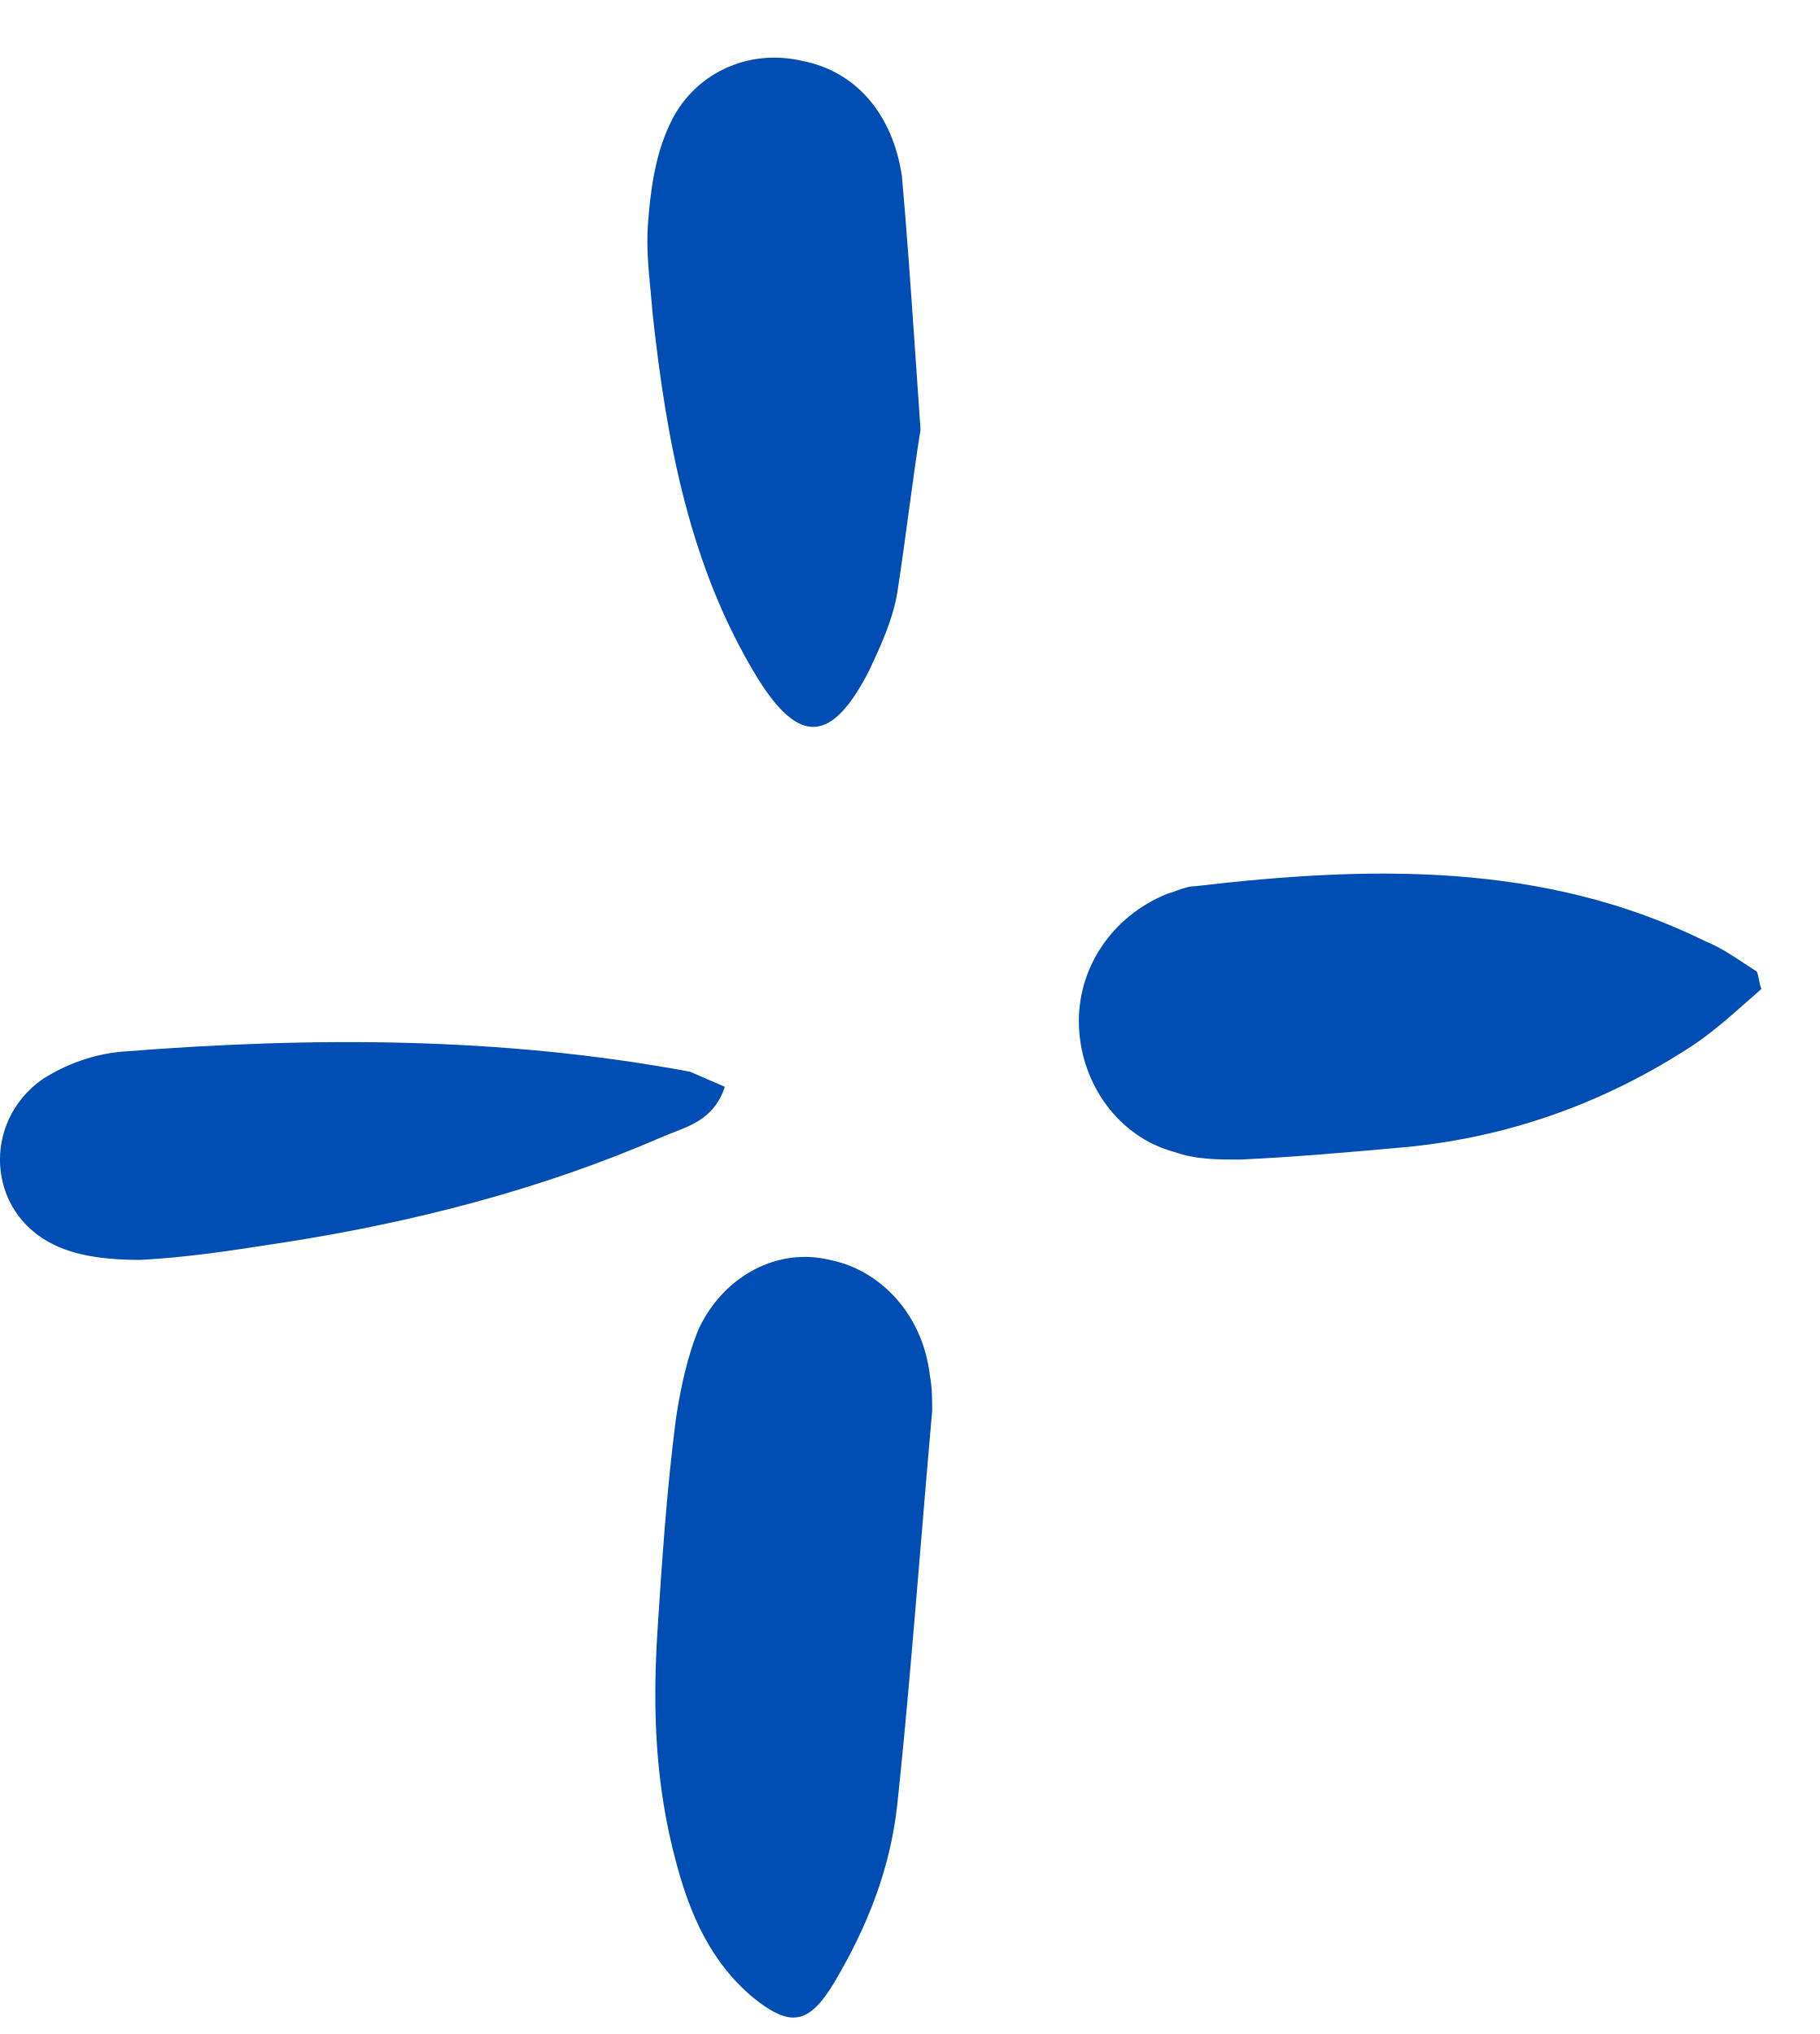
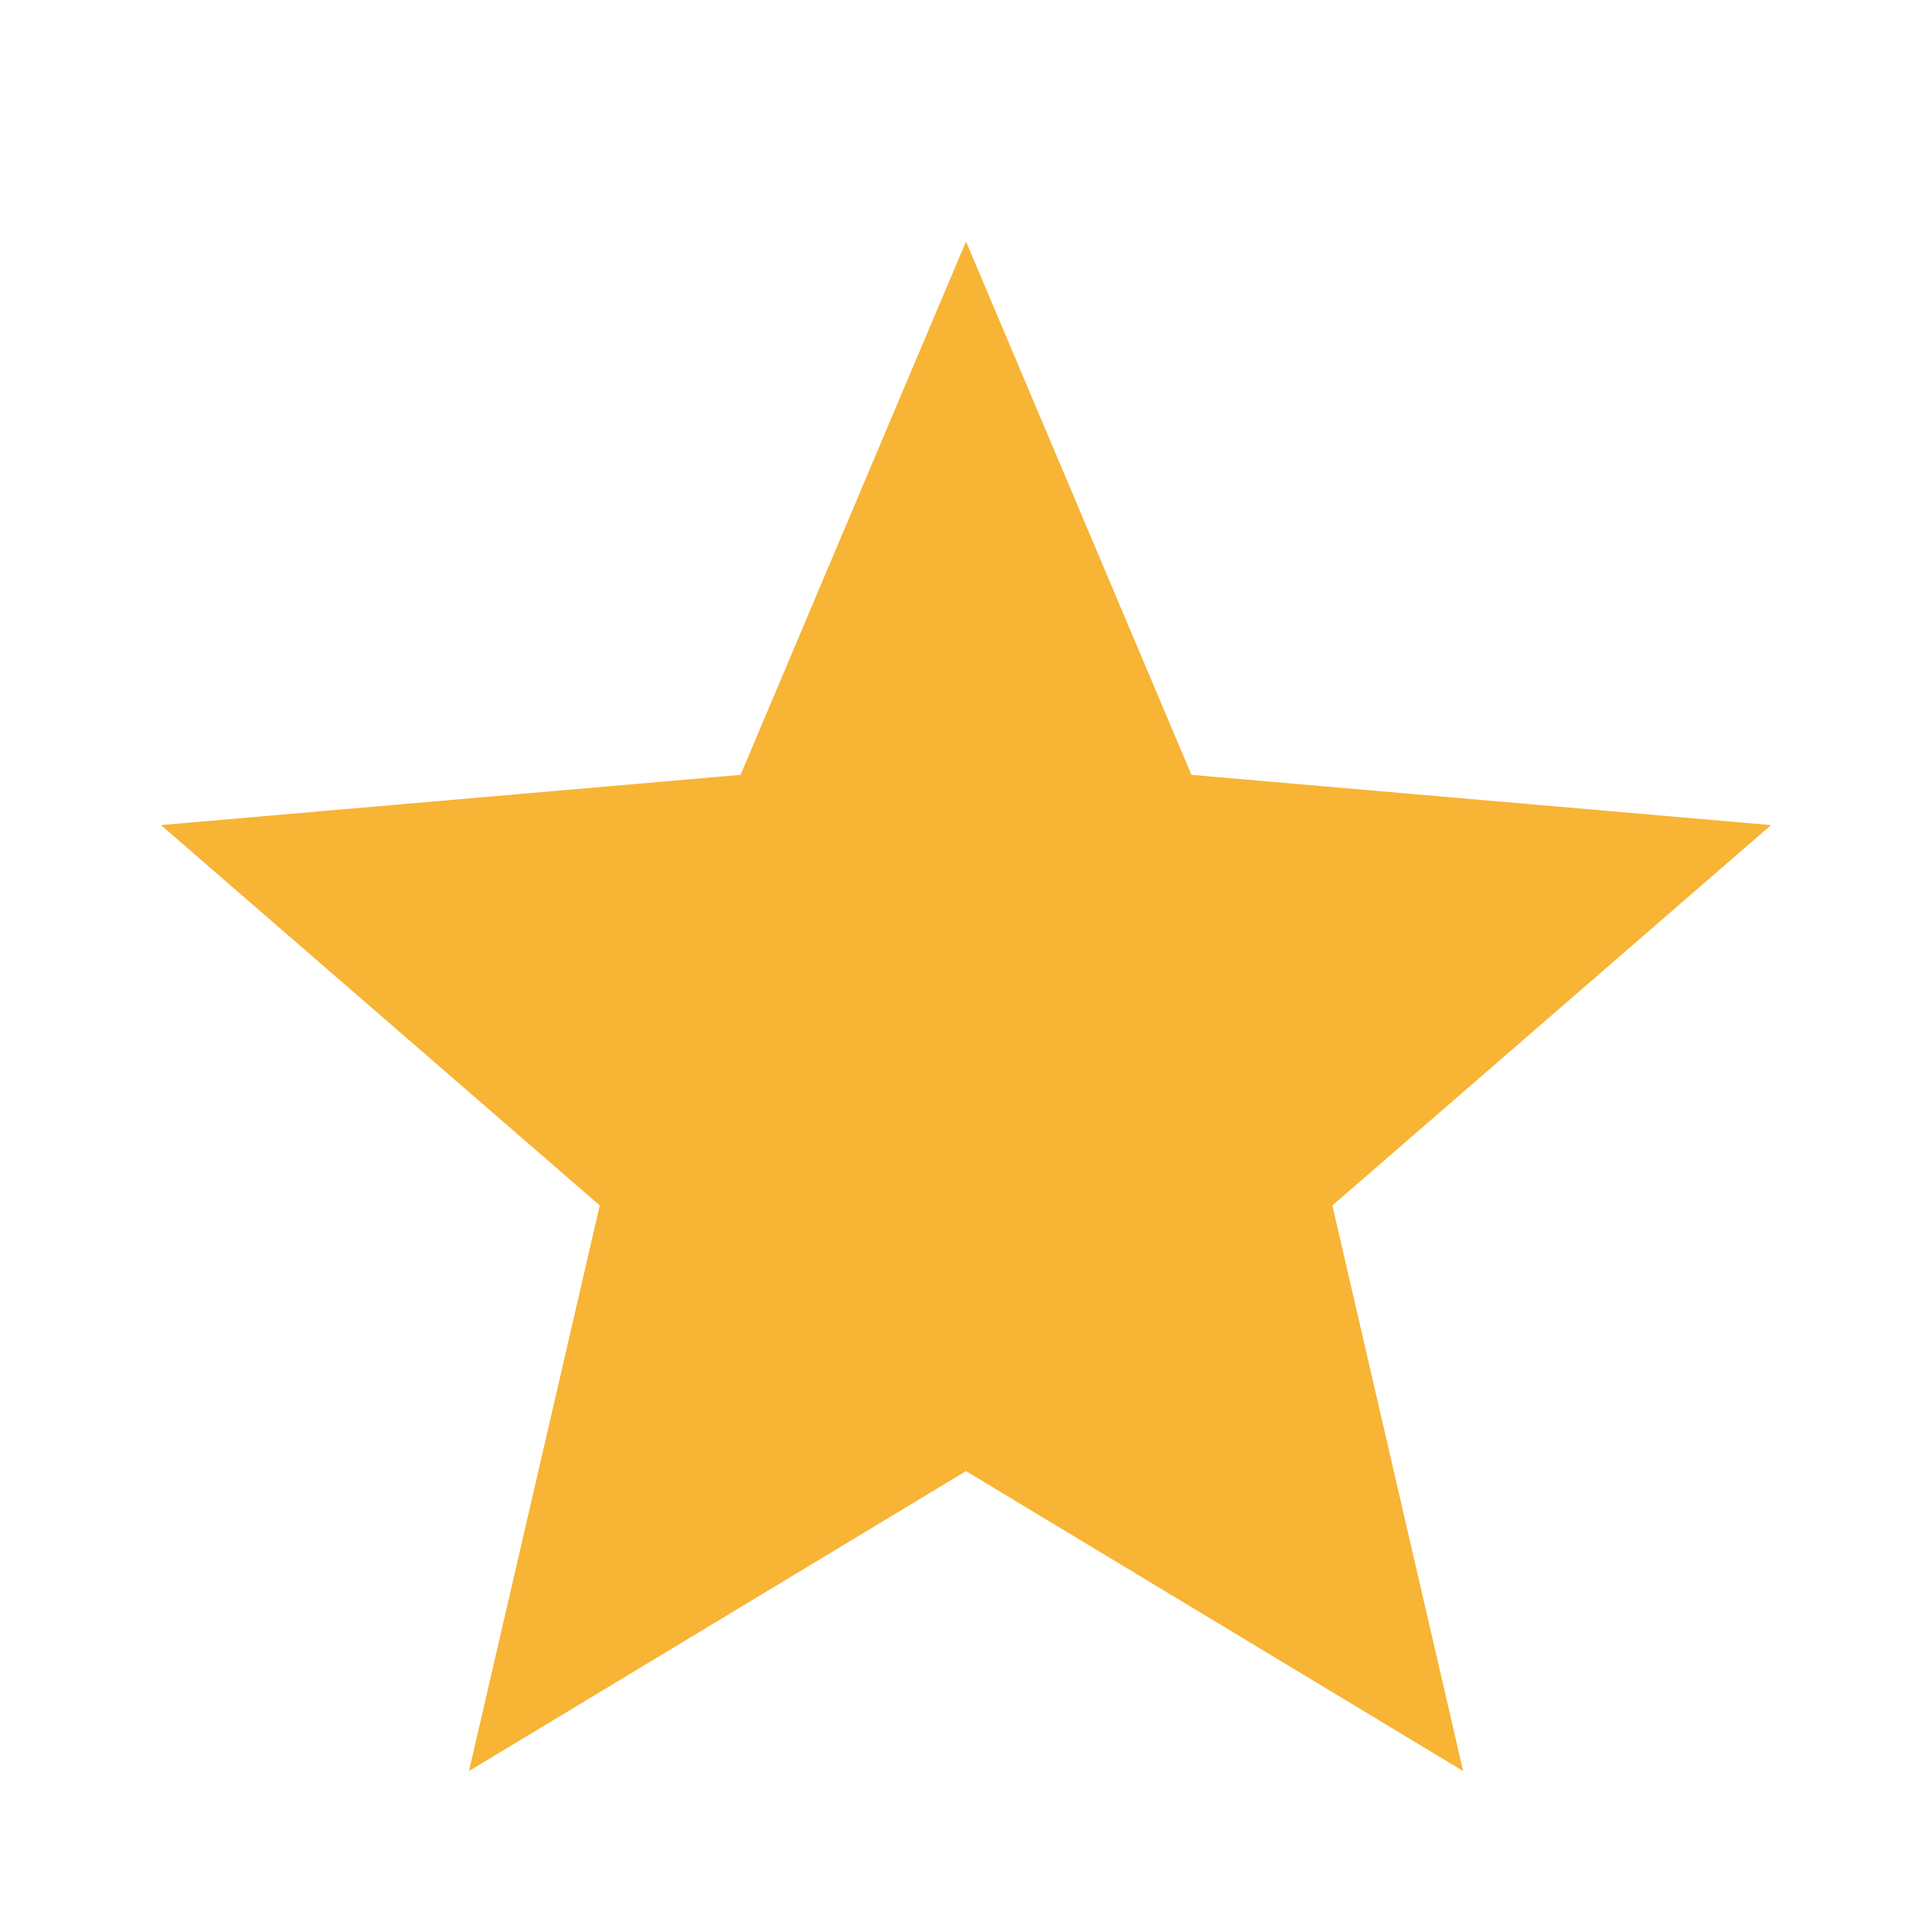
- <svg xmlns="http://www.w3.org/2000/svg" width="17" height="19" viewBox="0 0 17 19" fill="none">
-   <path fill-rule="evenodd" clip-rule="evenodd" d="M8.497 4.721C8.462 4.98 8.425 5.258 8.382 5.536C8.338 5.794 8.229 6.028 8.12 6.262C7.772 6.942 7.468 6.965 7.076 6.333C6.445 5.302 6.227 4.13 6.097 2.935C6.091 2.865 6.085 2.794 6.078 2.724C6.058 2.513 6.037 2.302 6.053 2.091C6.075 1.787 6.119 1.459 6.249 1.178C6.467 0.685 6.989 0.451 7.489 0.568C7.99 0.662 8.338 1.06 8.425 1.646C8.471 2.162 8.507 2.677 8.547 3.26C8.563 3.498 8.58 3.748 8.599 4.013C8.566 4.214 8.533 4.457 8.497 4.721ZM16.313 9.362C16.36 9.32 16.407 9.279 16.454 9.238C16.443 9.215 16.438 9.186 16.432 9.156C16.427 9.127 16.421 9.098 16.41 9.074C16.368 9.048 16.326 9.021 16.283 8.992C16.172 8.919 16.058 8.844 15.932 8.793C14.409 8.043 12.777 8.09 11.167 8.278C11.109 8.278 11.051 8.298 10.993 8.319C10.963 8.33 10.935 8.34 10.906 8.348C10.383 8.559 10.057 9.051 10.079 9.59C10.101 10.129 10.449 10.621 10.971 10.761C11.167 10.832 11.384 10.832 11.58 10.832C12.102 10.808 12.624 10.761 13.147 10.714C14.082 10.621 14.953 10.316 15.758 9.801C15.963 9.672 16.141 9.514 16.313 9.362ZM6.315 13.245C6.227 13.925 6.184 14.581 6.14 15.26C6.097 15.963 6.119 16.666 6.315 17.393C6.445 17.885 6.641 18.33 7.033 18.658C7.381 18.939 7.555 18.916 7.794 18.517C8.099 18.002 8.316 17.463 8.382 16.854C8.467 16.053 8.534 15.242 8.601 14.434C8.636 14.013 8.671 13.592 8.708 13.175C8.708 13.081 8.708 12.964 8.686 12.847C8.621 12.284 8.229 11.863 7.751 11.769C7.272 11.652 6.771 11.909 6.532 12.402C6.423 12.659 6.358 12.964 6.315 13.245ZM6.289 10.579C6.48 10.505 6.68 10.428 6.771 10.152L6.445 10.011C4.683 9.683 2.92 9.683 1.136 9.824C0.875 9.847 0.614 9.941 0.396 10.082C-0.17 10.48 -0.126 11.324 0.505 11.628C0.744 11.745 1.049 11.769 1.31 11.769C1.738 11.747 2.148 11.684 2.573 11.618C2.602 11.614 2.63 11.609 2.659 11.605C3.856 11.418 5.053 11.113 6.184 10.621C6.218 10.606 6.254 10.592 6.289 10.579Z" fill="#004DB3" />
+ <svg xmlns="http://www.w3.org/2000/svg" width="16" height="16" viewBox="0 0 16 16" fill="none">
+   <mask id="mask0_1476_437" style="mask-type:alpha" maskUnits="userSpaceOnUse" x="0" y="0" width="16" height="16">
+     <rect width="16" height="16" fill="#D9D9D9" />
+   </mask>
+   <g mask="url(#mask0_1476_437)">
+     <path d="M3.884 14.667L4.967 9.983L1.333 6.833L6.133 6.417L8 2L9.867 6.417L14.667 6.833L11.034 9.983L12.117 14.667L8 12.183L3.884 14.667Z" fill="#F7B435" />
+   </g>
</svg>
